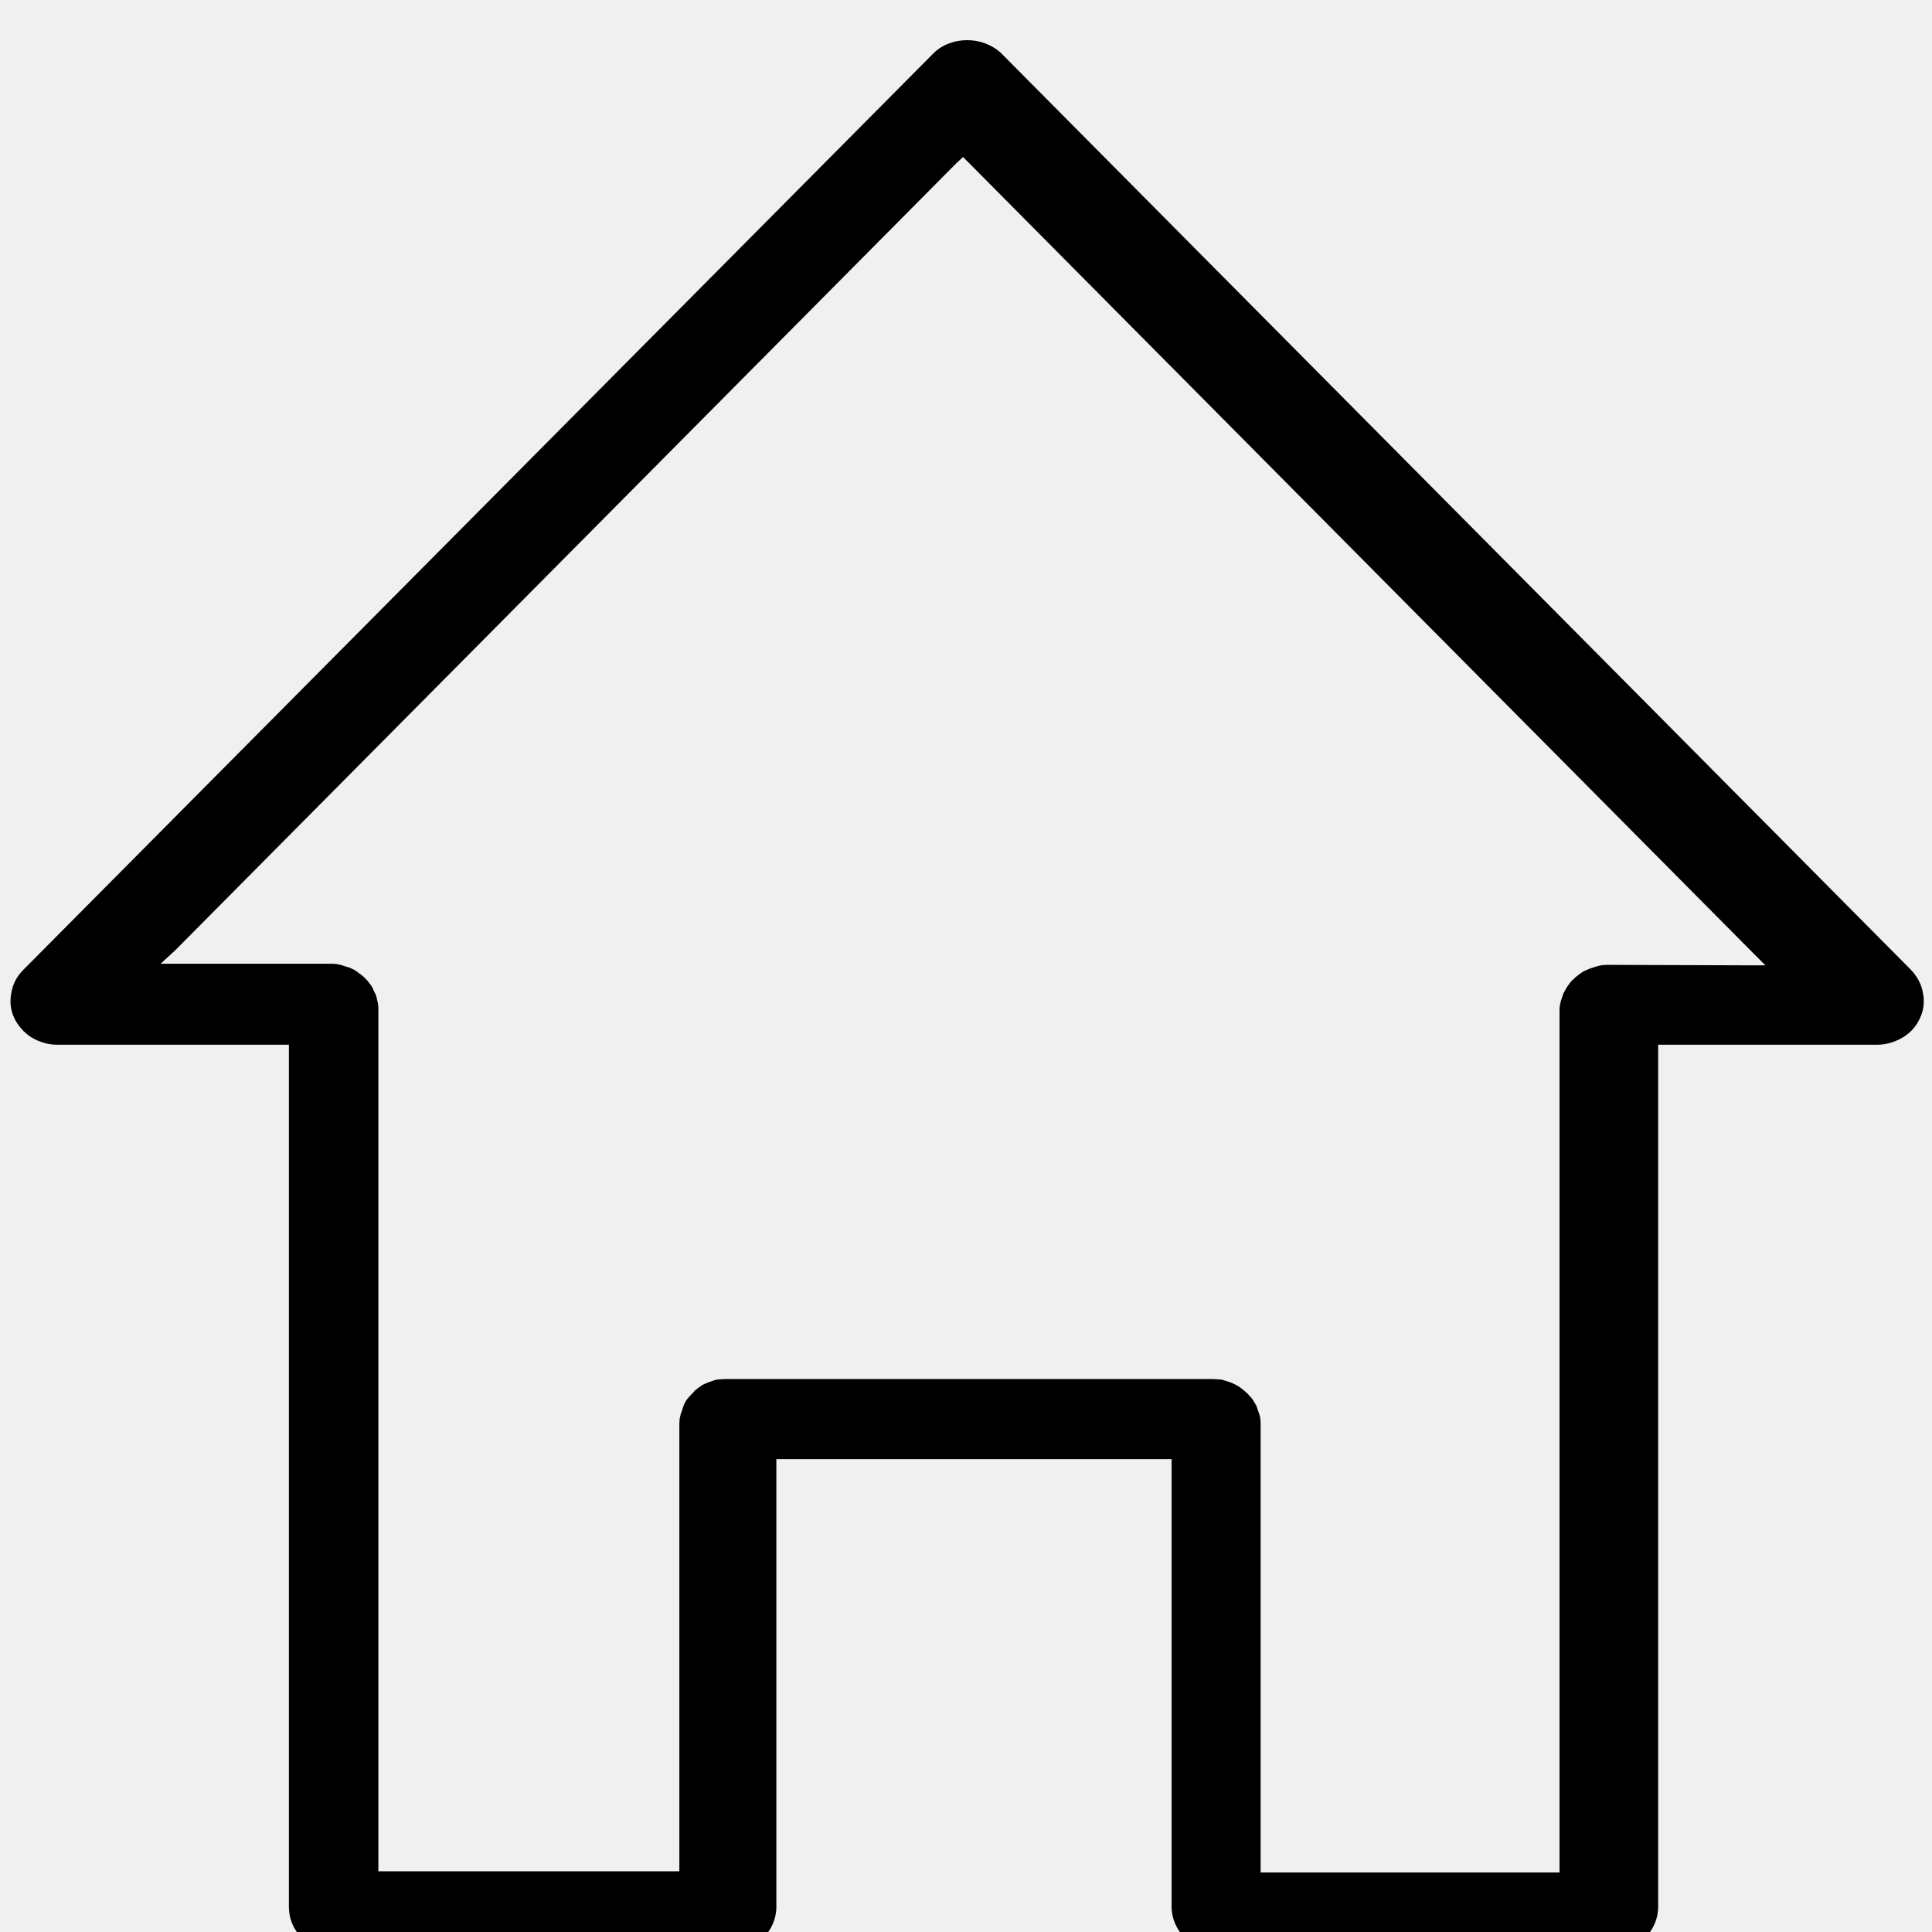
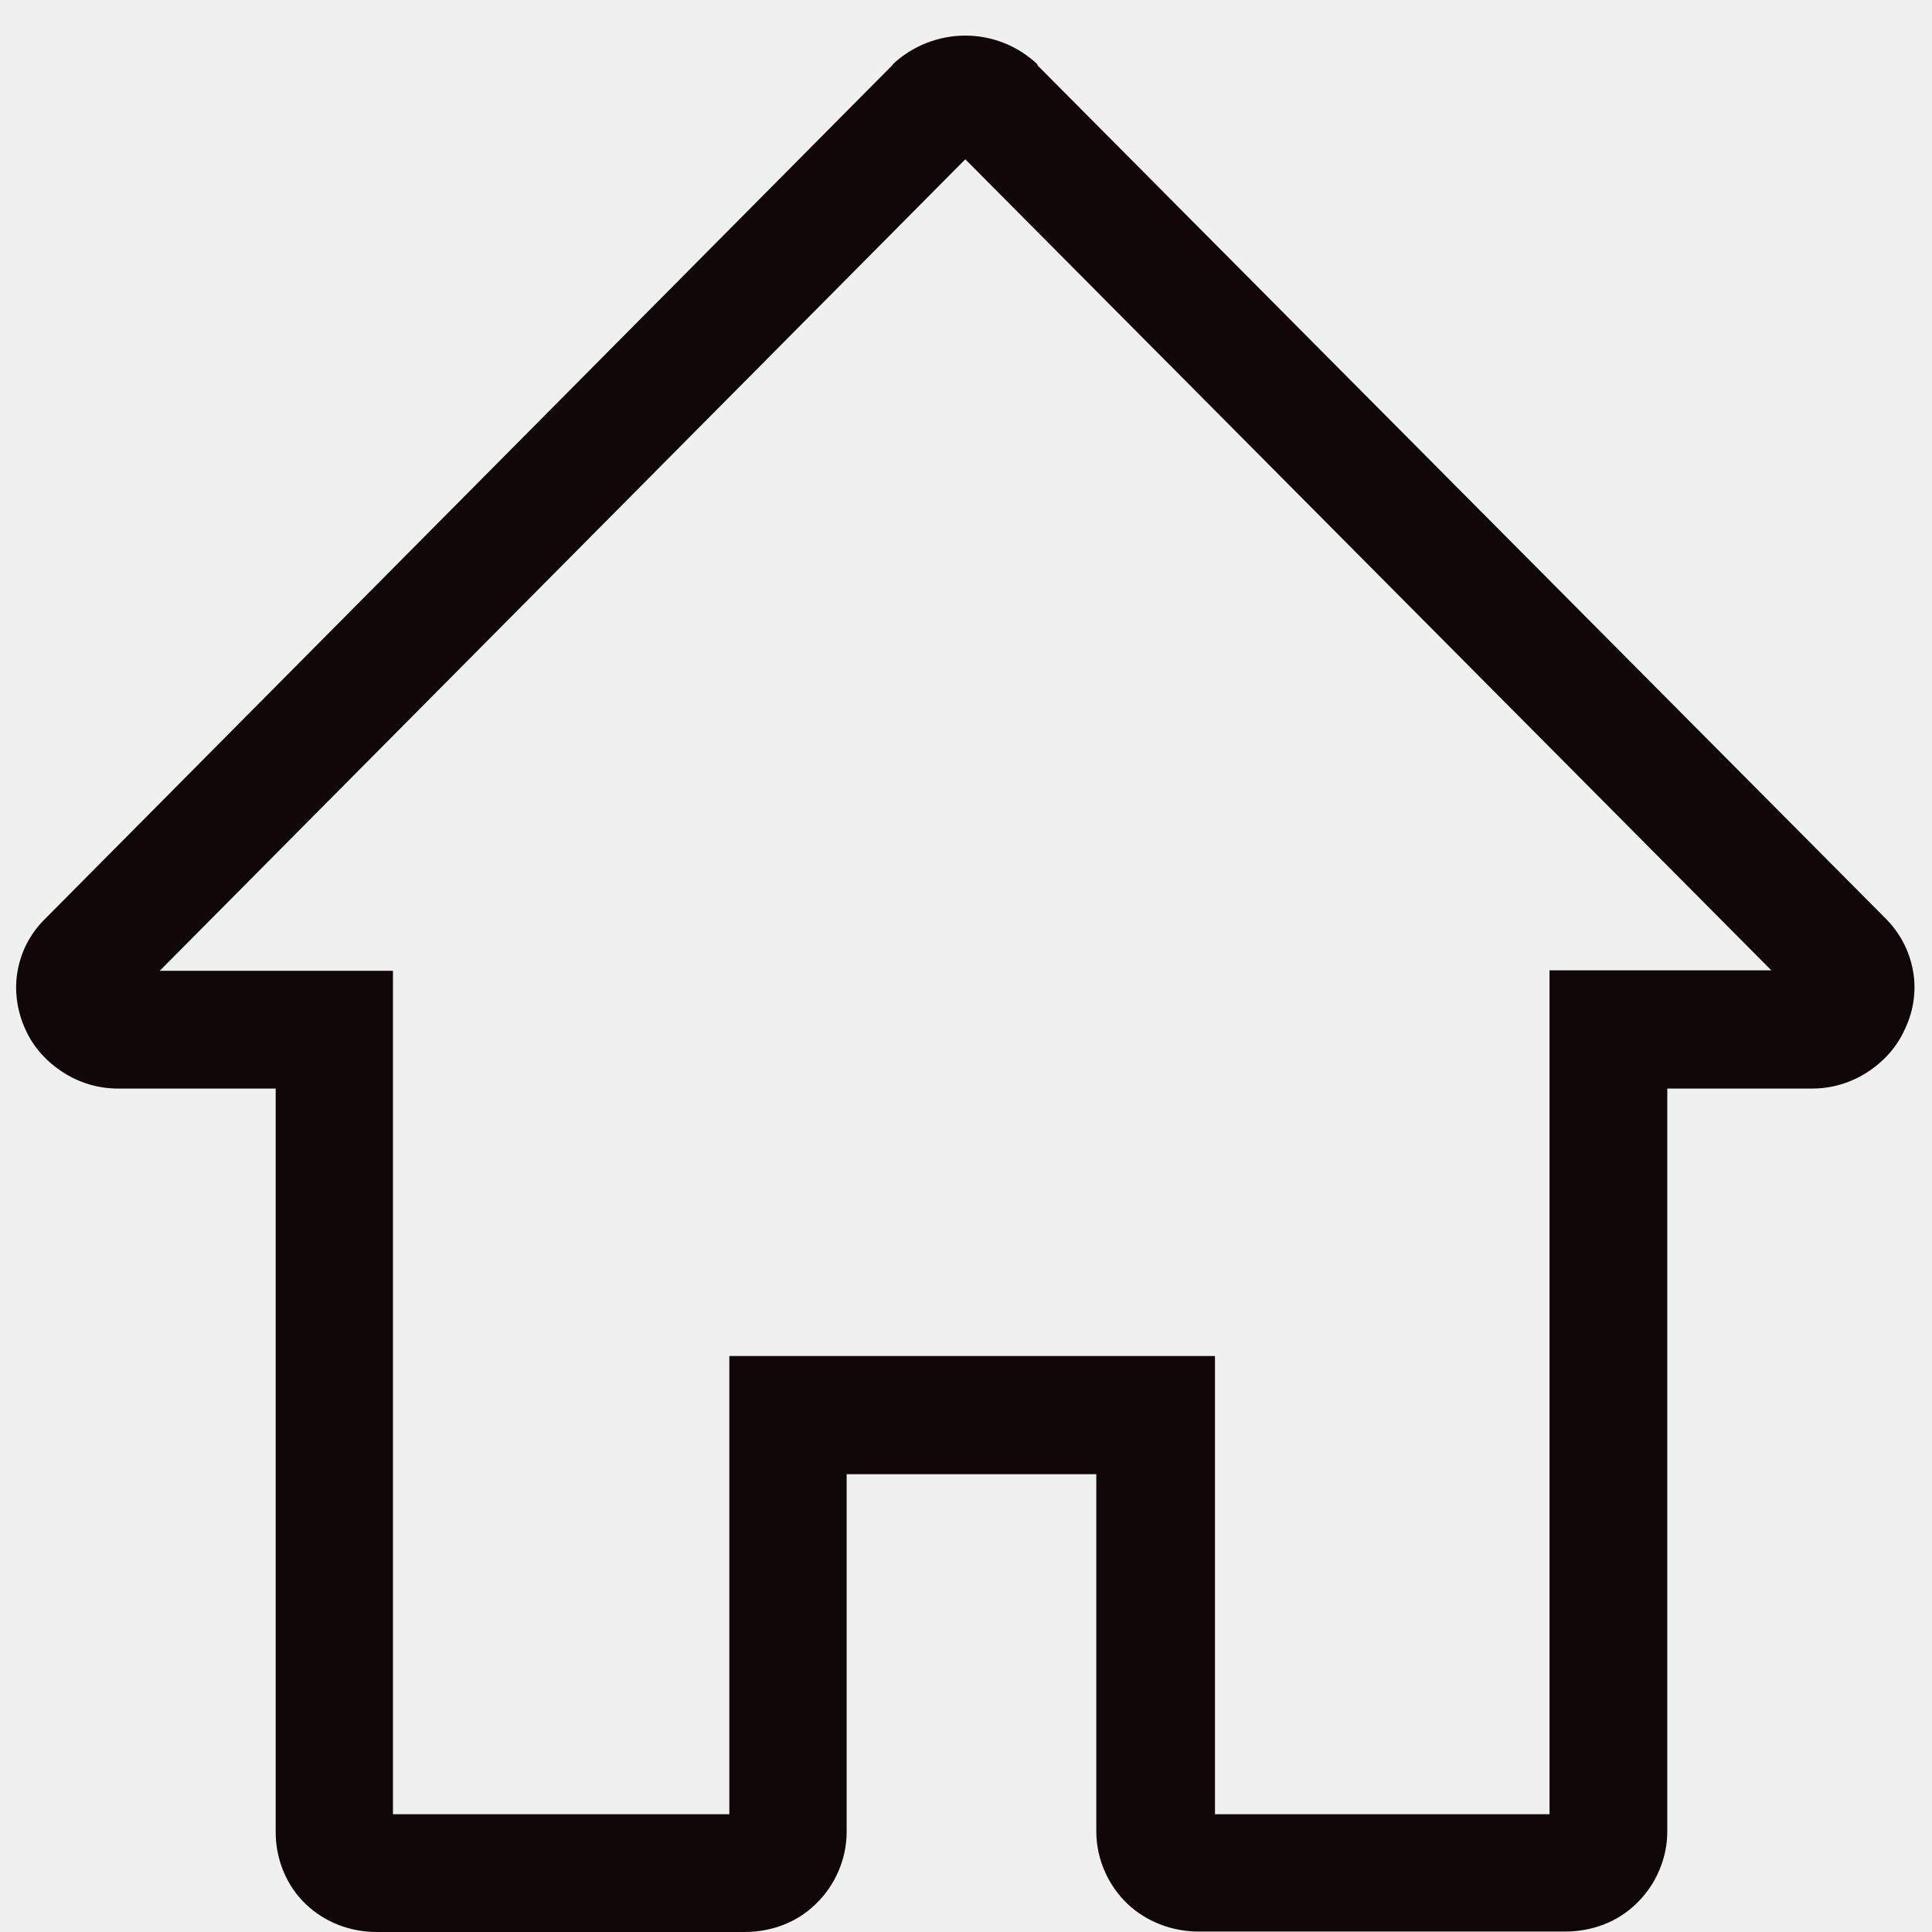
<svg xmlns="http://www.w3.org/2000/svg" width="16" height="16" viewBox="0 0 4.233 4.233" version="1.1" id="svg14380">
  <defs id="defs14377">
    <clipPath id="clip0_1179:2925">
      <rect width="22" height="22" fill="white" transform="translate(0.742188)" id="rect14794" />
    </clipPath>
+     <clipPath id="clip0_1179:2925-8">
+       <rect width="22" height="22" fill="white" transform="translate(0.742188)" id="rect14794-5" />
+     </clipPath>
  </defs>
  <g id="layer1">
-     <path id="path16060" style="fill:#000000;fill-opacity:1;fill-rule:nonzero;stroke:none;stroke-width:0;stroke-miterlimit:4;stroke-dasharray:none" d="m 2.119,0.088 c -0.028,0 -0.055,0.01 -0.074,0.029 l -1.994,2.008 c -0.014,0.014 -0.023,0.031 -0.026,0.05 -0.004,0.019 -0.002,0.038 0.006,0.055 0.008,0.017 0.021,0.032 0.038,0.043 0.017,0.01 0.036,0.016 0.056,0.016 h 0.488 0.02 v 0.019 1.87 c 0,0.026 0.01,0.05 0.029,0.069 0.019,0.018 0.045,0.028 0.072,0.028 H 1.599 c 0.027,0 0.053,-0.01 0.072,-0.028 0.019,-0.018 0.03,-0.043 0.03,-0.069 V 3.216 3.197 h 0.02 0.826 0.02 v 0.019 0.962 c 0,0.026 0.011,0.05 0.03,0.069 0.019,0.018 0.045,0.028 0.072,0.028 h 0.862 c 0.027,0 0.053,-0.01 0.072,-0.028 0.019,-0.018 0.03,-0.043 0.03,-0.069 v -1.87 -0.019 h 0.02 0.46 c 0.02,-3.8e-5 0.039,-0.006 0.056,-0.016 0.017,-0.01 0.03,-0.025 0.038,-0.043 0.008,-0.017 0.01,-0.037 0.006,-0.055 -0.003,-0.019 -0.013,-0.036 -0.026,-0.05 L 2.194,0.117 C 2.174,0.098 2.147,0.088 2.119,0.088 Z m -0.009,0.256 0.014,0.014 L 3.835,2.082 3.868,2.115 3.82,2.115 3.522,2.114 h -5.312e-4 c -0.003,0 -0.006,2.007e-4 -0.01,5.159e-4 -0.003,3.149e-4 -0.007,9.261e-4 -0.01,0.002 -0.003,6.244e-4 -0.007,0.002 -0.01,0.003 -0.003,9.207e-4 -0.006,0.002 -0.009,0.003 -0.003,0.001 -0.006,0.003 -0.009,0.004 -0.003,0.001 -0.006,0.003 -0.009,0.005 -0.003,0.002 -0.005,0.004 -0.008,0.006 -0.003,0.002 -0.005,0.004 -0.008,0.007 -0.002,0.002 -0.005,0.004 -0.007,0.007 -0.002,0.002 -0.004,0.005 -0.006,0.008 -0.002,0.003 -0.004,0.005 -0.005,0.008 -0.002,0.003 -0.003,0.006 -0.005,0.009 -0.001,0.003 -0.002,0.006 -0.003,0.009 -9.525e-4,0.003 -0.002,0.006 -0.003,0.009 -6.614e-4,0.003 -0.001,0.006 -0.002,0.009 -3.175e-4,0.003 -5.292e-4,0.007 -5.292e-4,0.01 v 1.87 0.019 H 3.4 2.782 2.762 V 4.081 3.119 c 0,-0.003 -1.857e-4,-0.007 -5.291e-4,-0.01 -3.44e-4,-0.003 -8.996e-4,-0.006 -0.002,-0.009 -6.614e-4,-0.003 -0.002,-0.006 -0.003,-0.009 -9.525e-4,-0.003 -0.002,-0.006 -0.003,-0.009 -0.001,-0.003 -0.003,-0.006 -0.005,-0.009 -0.002,-0.003 -0.003,-0.006 -0.005,-0.008 -0.002,-0.003 -0.004,-0.005 -0.006,-0.007 -0.002,-0.002 -0.004,-0.005 -0.007,-0.007 -0.002,-0.002 -0.005,-0.005 -0.008,-0.007 -0.003,-0.002 -0.005,-0.004 -0.008,-0.006 -0.003,-0.002 -0.006,-0.003 -0.009,-0.005 -0.003,-0.001 -0.006,-0.003 -0.009,-0.004 -0.003,-0.001 -0.006,-0.002 -0.009,-0.003 -0.003,-9.261e-4 -0.007,-0.002 -0.01,-0.003 -0.003,-6.35e-4 -0.006,-7.144e-4 -0.01,-0.001 -0.003,-3.175e-4 -0.007,-5.292e-4 -0.01,-5.292e-4 H 1.589 c -0.003,0 -0.006,2.008e-4 -0.01,5.292e-4 -0.003,3.175e-4 -0.007,4.233e-4 -0.01,0.001 -0.003,6.35e-4 -0.006,0.002 -0.009,0.003 -0.003,9.26e-4 -0.006,0.002 -0.009,0.003 -0.003,0.001 -0.006,0.003 -0.009,0.004 -0.003,0.001 -0.005,0.003 -0.008,0.005 -0.003,0.002 -0.006,0.004 -0.008,0.006 -0.003,0.002 -0.005,0.004 -0.007,0.007 -0.002,0.002 -0.005,0.005 -0.007,0.007 -0.002,0.002 -0.004,0.005 -0.006,0.007 -0.002,0.003 -0.004,0.005 -0.005,0.008 -0.002,0.003 -0.003,0.006 -0.004,0.009 -0.001,0.003 -0.002,0.006 -0.003,0.009 -9.525e-4,0.003 -0.002,0.006 -0.003,0.009 -6.615e-4,0.003 -0.001,0.006 -0.002,0.009 -3.175e-4,0.003 -5.292e-4,0.007 -5.292e-4,0.01 v 0.962 0.019 H 1.467 0.849 0.829 V 4.081 2.211 c 0,-0.003 -1.86e-4,-0.007 -5.2917e-4,-0.01 -3.175e-4,-0.003 -8.9958e-4,-0.006 -0.002,-0.009 -6.6146e-4,-0.003 -0.001,-0.006 -0.002,-0.009 -9.525e-4,-0.003 -0.002,-0.006 -0.004,-0.009 -0.001,-0.003 -0.003,-0.006 -0.004,-0.009 -0.002,-0.003 -0.003,-0.006 -0.005,-0.008 -0.002,-0.003 -0.004,-0.005 -0.006,-0.008 -0.002,-0.002 -0.004,-0.004 -0.007,-0.007 -0.002,-0.002 -0.005,-0.005 -0.008,-0.007 -0.003,-0.002 -0.006,-0.004 -0.008,-0.006 -0.003,-0.002 -0.005,-0.003 -0.008,-0.005 -0.003,-0.001 -0.006,-0.003 -0.009,-0.004 -0.003,-0.001 -0.007,-0.002 -0.01,-0.003 -0.003,-9.208e-4 -0.006,-0.002 -0.009,-0.003 -0.003,-6.218e-4 -0.006,-0.001 -0.01,-0.002 -0.003,-3.148e-4 -0.007,-5.159e-4 -0.01,-5.159e-4 H 0.399 0.352 L 0.384,2.082 2.095,0.358 Z" />
+     <path style="color:#000000;fill:#0f0708;stroke-width:0;stroke-miterlimit:4;stroke-dasharray:none" d="m 2.115,0.078 c -0.058,0 -0.115,0.022 -0.158,0.062 L 1.955,0.143 0.1,2.012 C 0.068,2.043 0.047,2.082 0.039,2.125 c -0.008,0.041 -0.003,0.087 0.016,0.129 0.018,0.041 0.048,0.073 0.084,0.096 0.036,0.023 0.077,0.035 0.119,0.035 h 0.002 0.344 v 1.629 c 0,0.059 0.023,0.117 0.066,0.158 0.043,0.041 0.099,0.061 0.156,0.061 h 0.805 c 0.058,0 0.114,-0.02 0.156,-0.061 0.042,-0.04 0.068,-0.098 0.068,-0.158 V 3.23 h 0.547 v 0.783 c 0,0.06 0.026,0.118 0.068,0.158 0.042,0.04 0.099,0.061 0.156,0.061 h 0.803 c 0.058,0 0.114,-0.02 0.156,-0.061 0.042,-0.04 0.068,-0.098 0.068,-0.158 V 2.385 h 0.316 0.002 c 0.042,-8.07e-5 0.083,-0.012 0.119,-0.035 0.036,-0.023 0.066,-0.055 0.084,-0.096 C 4.194,2.212 4.199,2.166 4.191,2.125 4.183,2.082 4.162,2.043 4.131,2.012 L 2.273,0.143 V 0.141 C 2.23,0.1 2.173,0.078 2.115,0.078 Z m 0,0.271 1.766,1.777 H 3.543 3.395 V 2.273 3.975 H 2.662 V 3.119 2.971 H 2.514 1.744 1.598 V 3.119 3.975 H 0.861 V 2.273 2.127 H 0.713 0.35 Z" id="path1984" />
  </g>
</svg>
